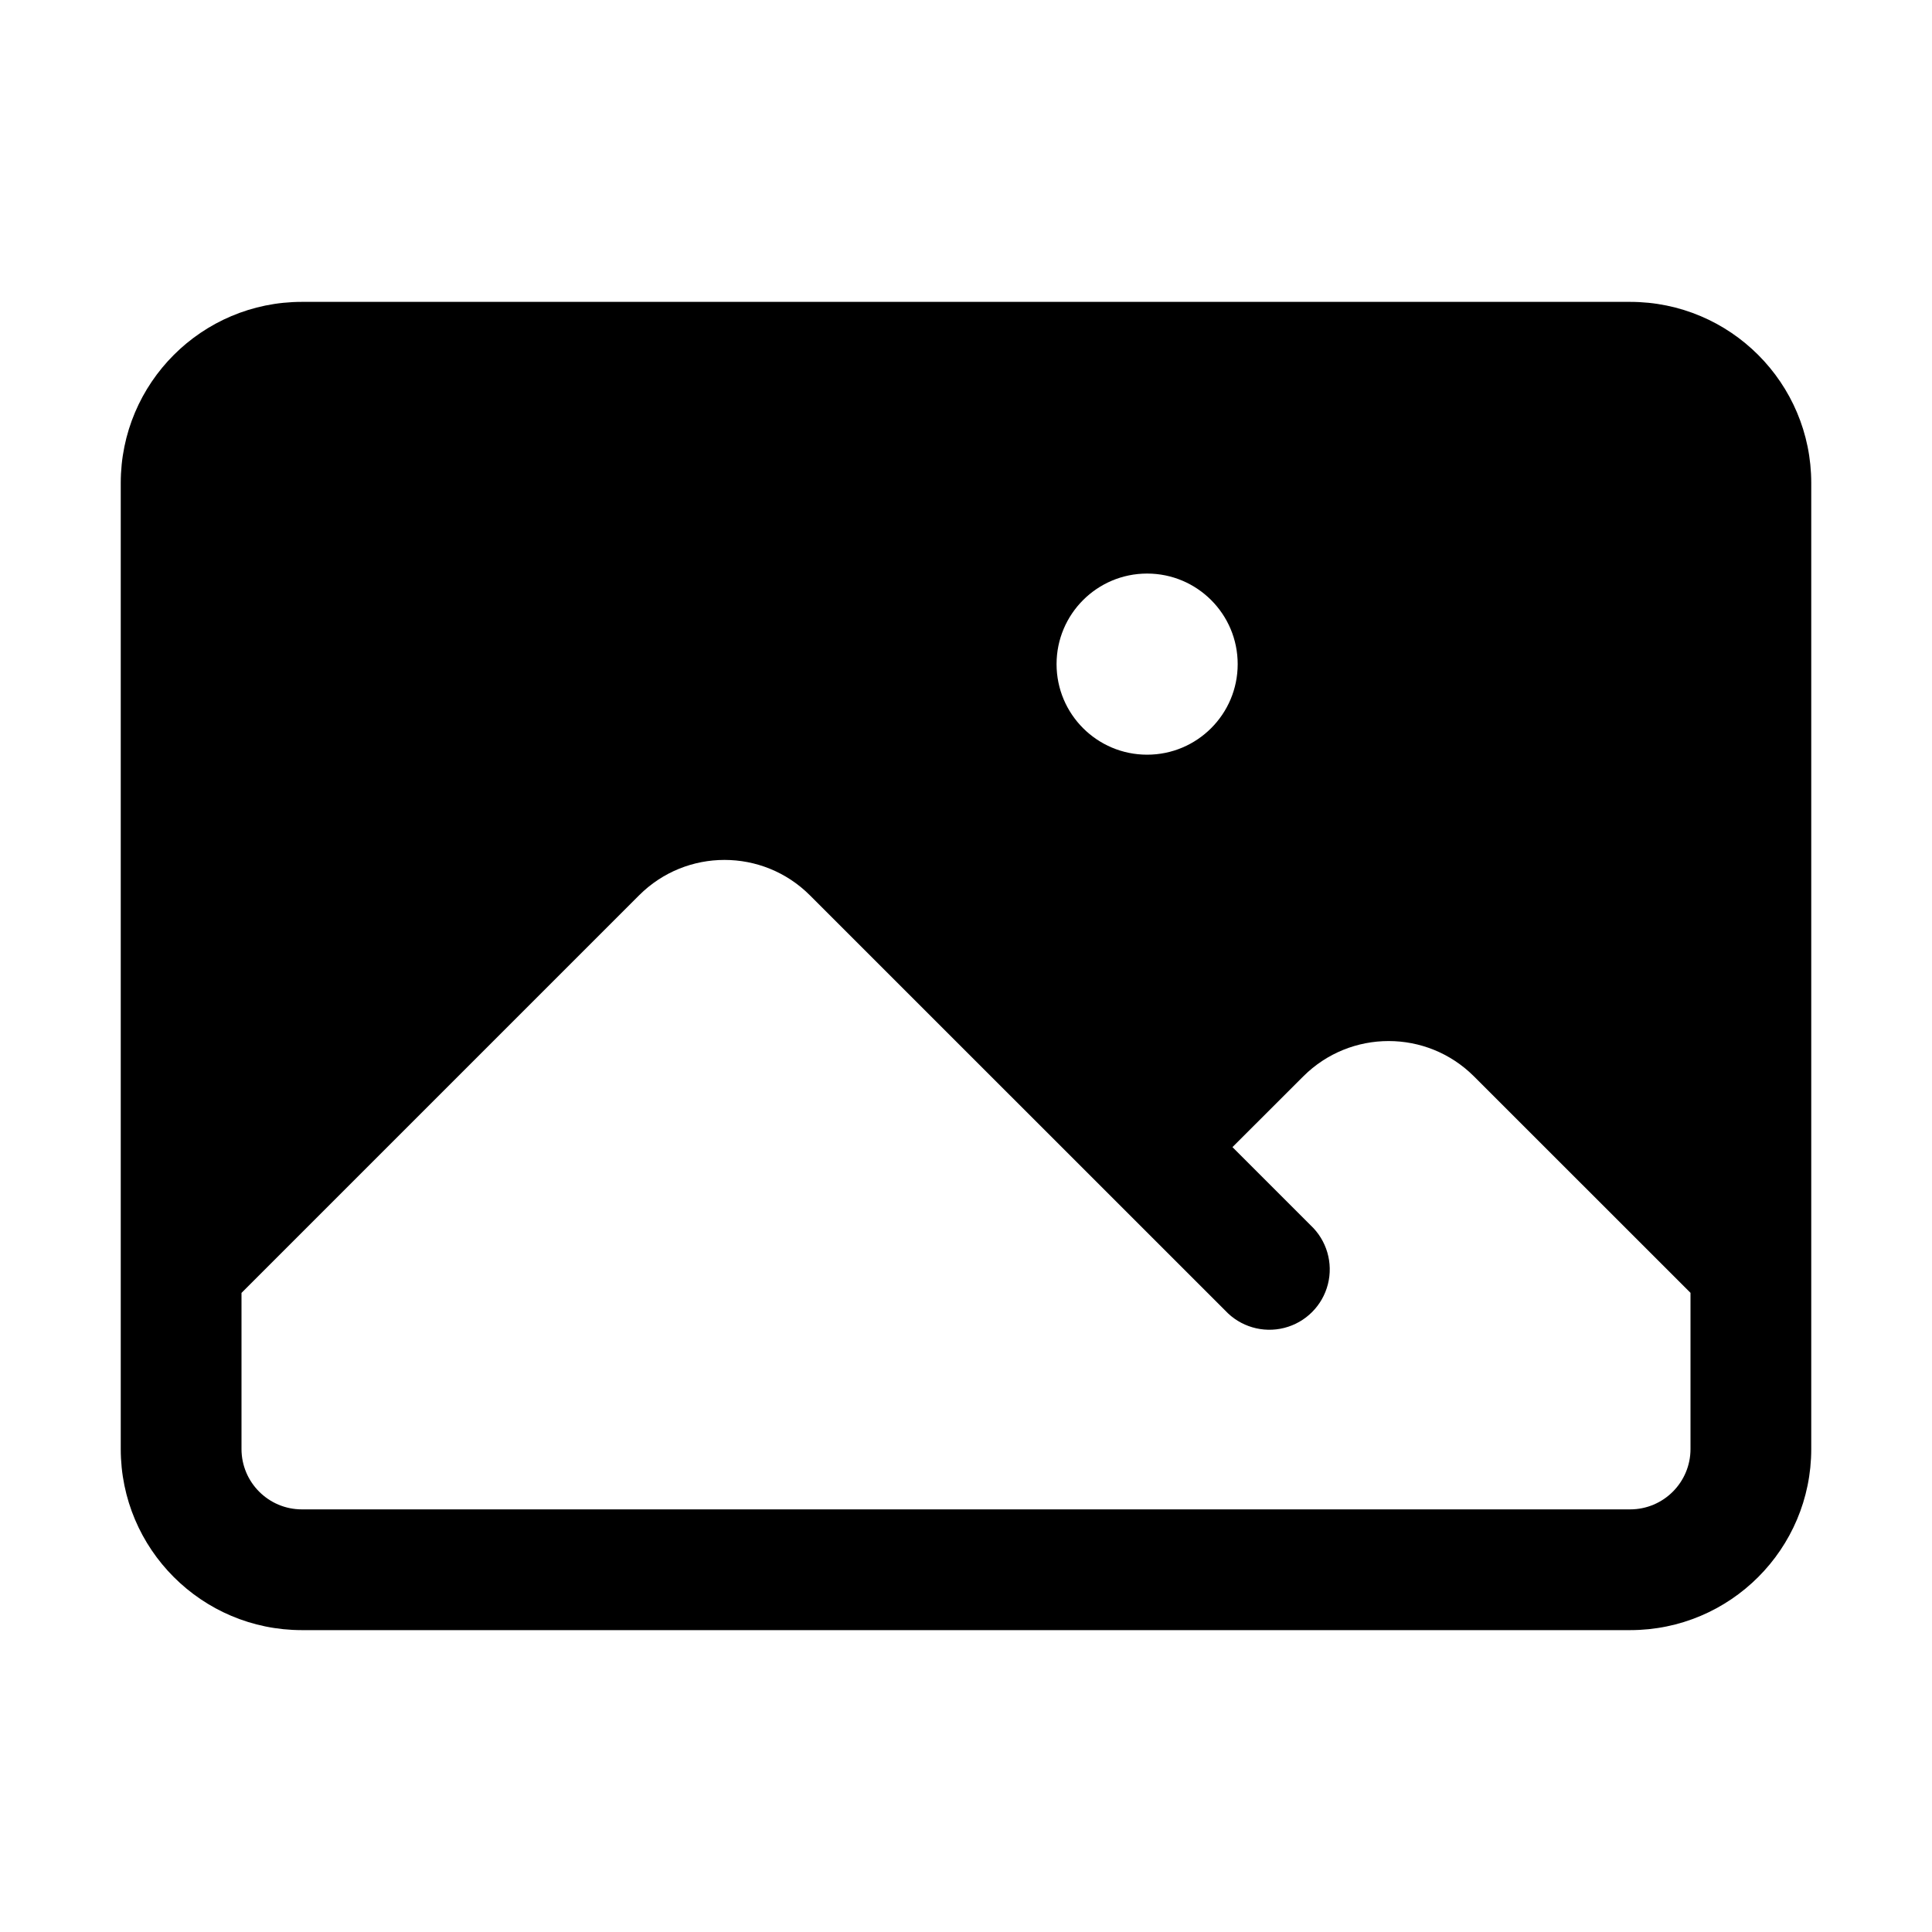
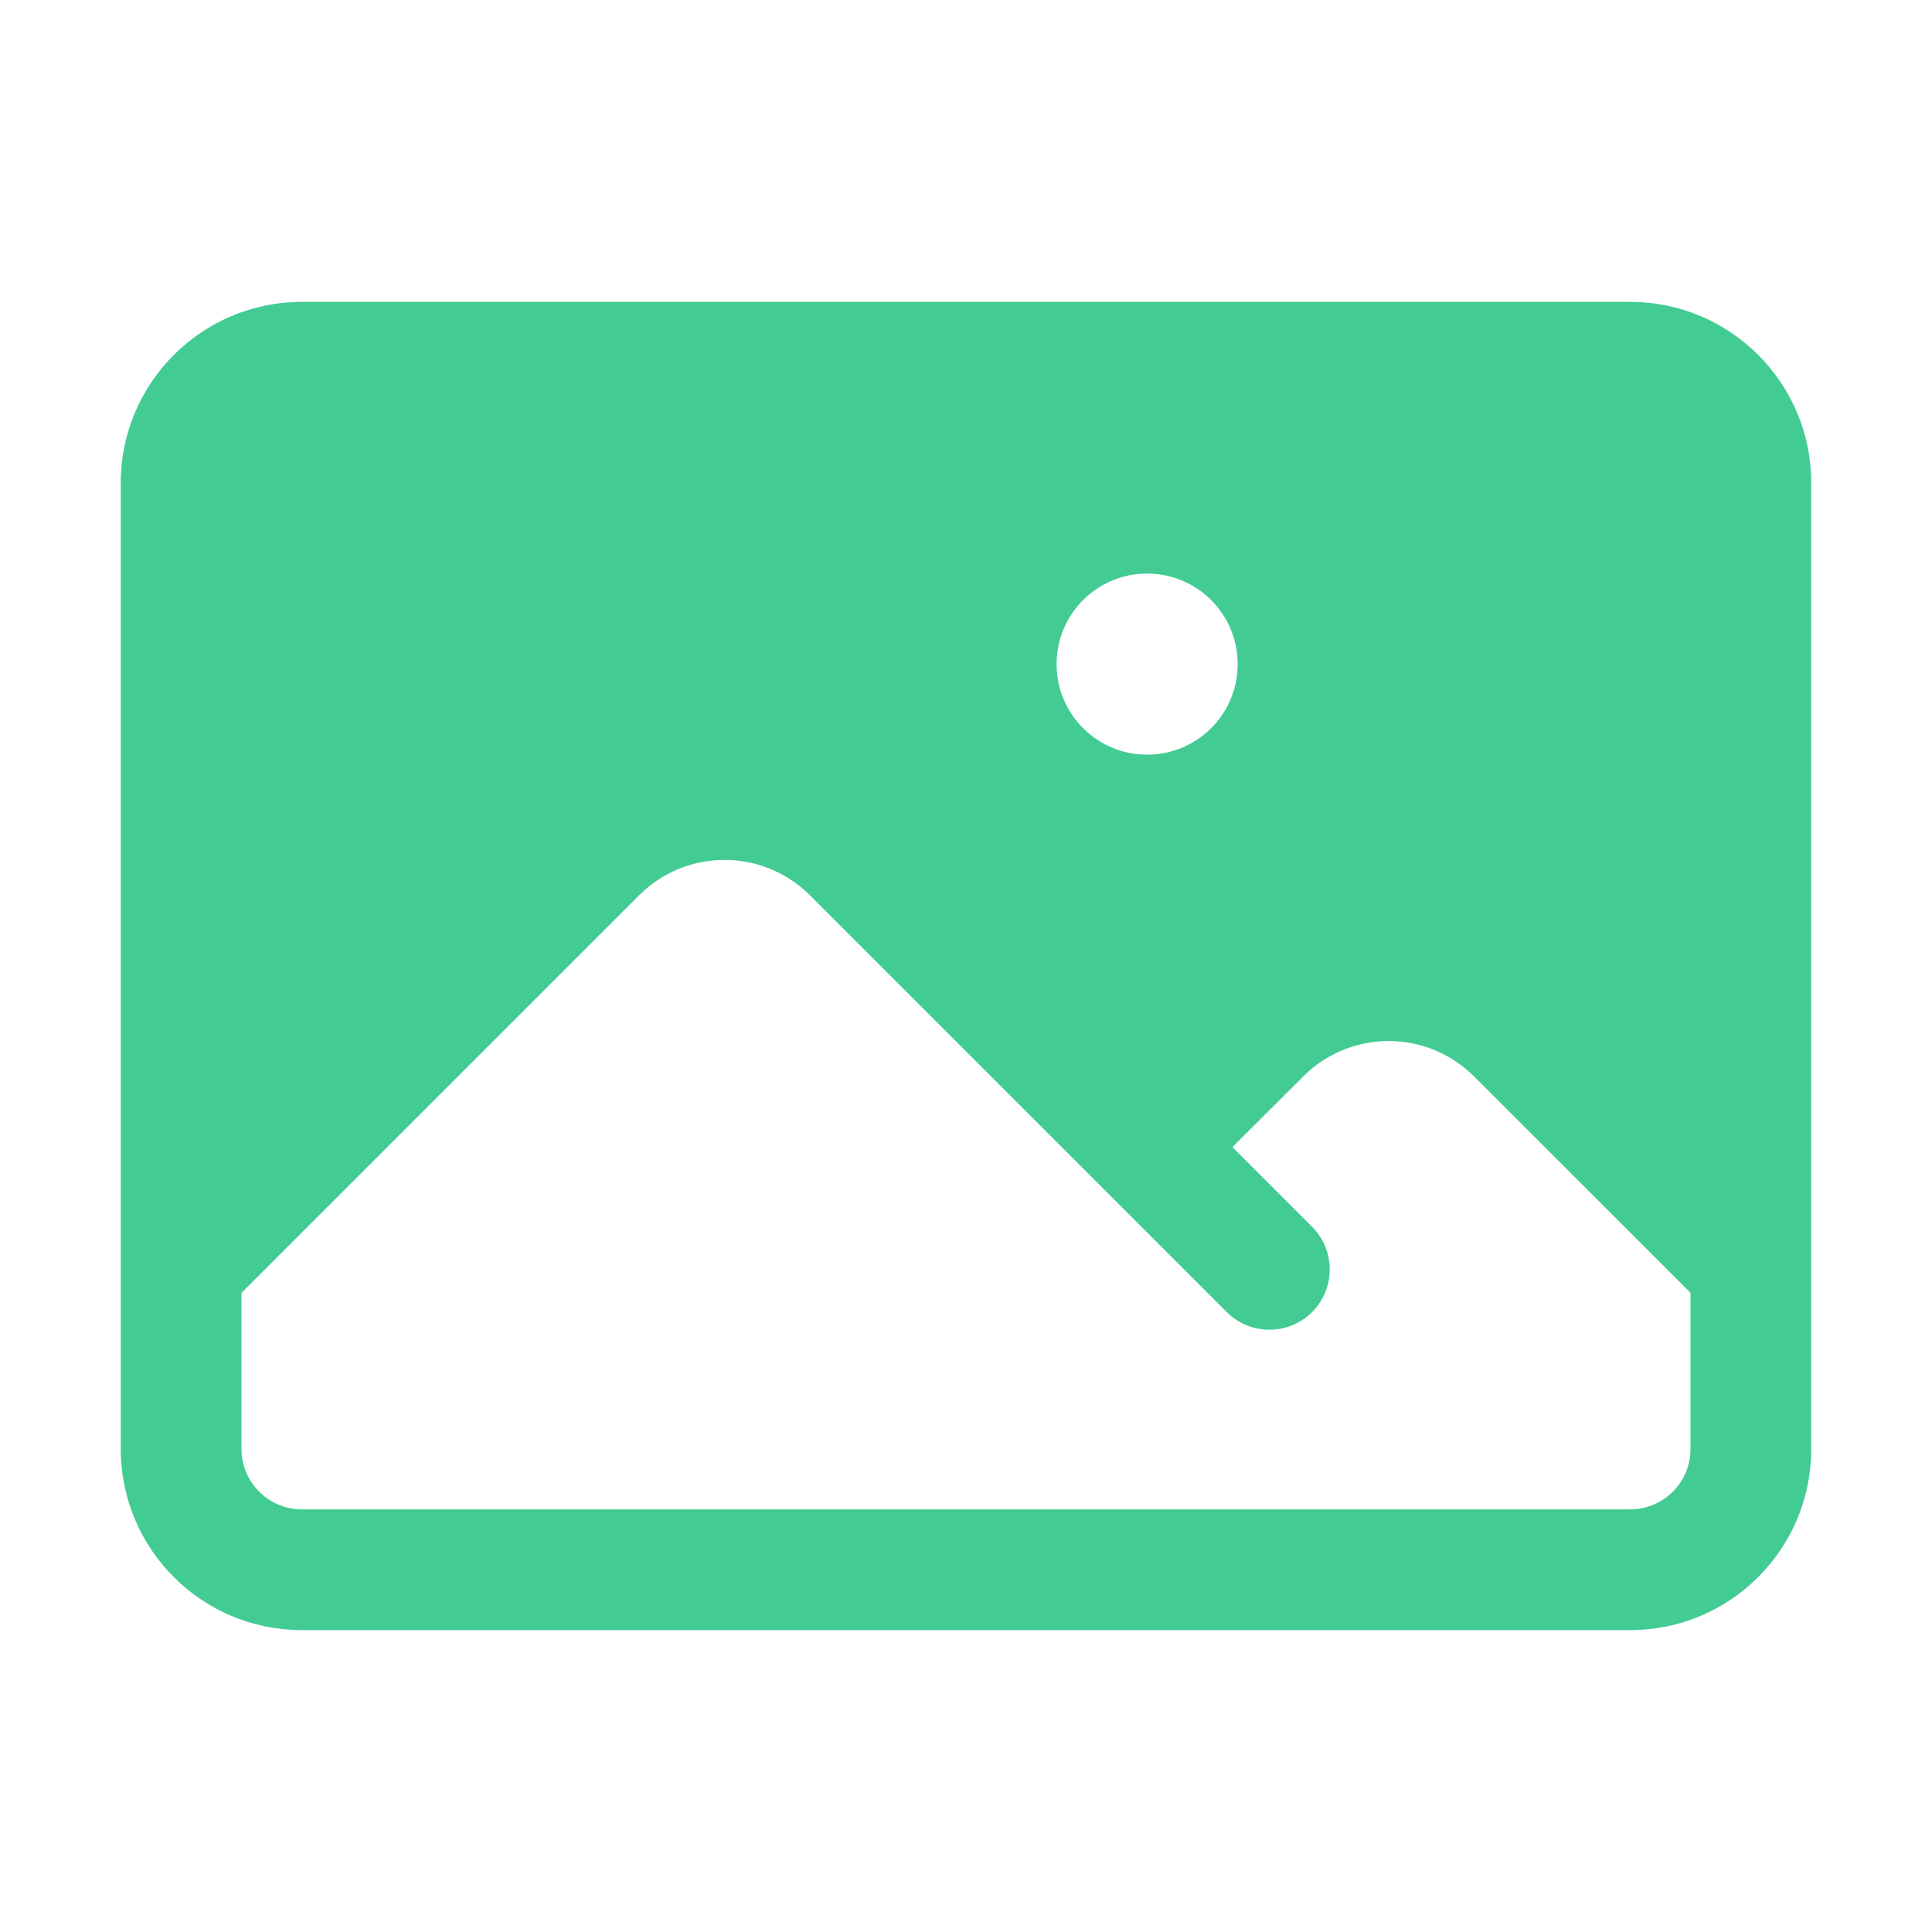
- <svg xmlns="http://www.w3.org/2000/svg" viewBox="0 0 24 24" fill="currentColor" class="size-6">
+ <svg xmlns="http://www.w3.org/2000/svg" viewBox="0 0 24 24" fill="#42CC93" class="size-6">
  <path fill-rule="evenodd" d="M1.5 6a2.25 2.25 0 0 1 2.25-2.25h16.5A2.25 2.25 0 0 1 22.5 6v12a2.25 2.25 0 0 1-2.25 2.25H3.75A2.25 2.25 0 0 1 1.5 18V6ZM3 16.06V18c0 .414.336.75.75.75h16.5A.75.75 0 0 0 21 18v-1.94l-2.69-2.689a1.5 1.5 0 0 0-2.12 0l-.88.879.97.97a.75.75 0 1 1-1.06 1.06l-5.16-5.159a1.5 1.5 0 0 0-2.12 0L3 16.061Zm10.125-7.81a1.125 1.125 0 1 1 2.25 0 1.125 1.125 0 0 1-2.25 0Z" clip-rule="evenodd" />
</svg>
